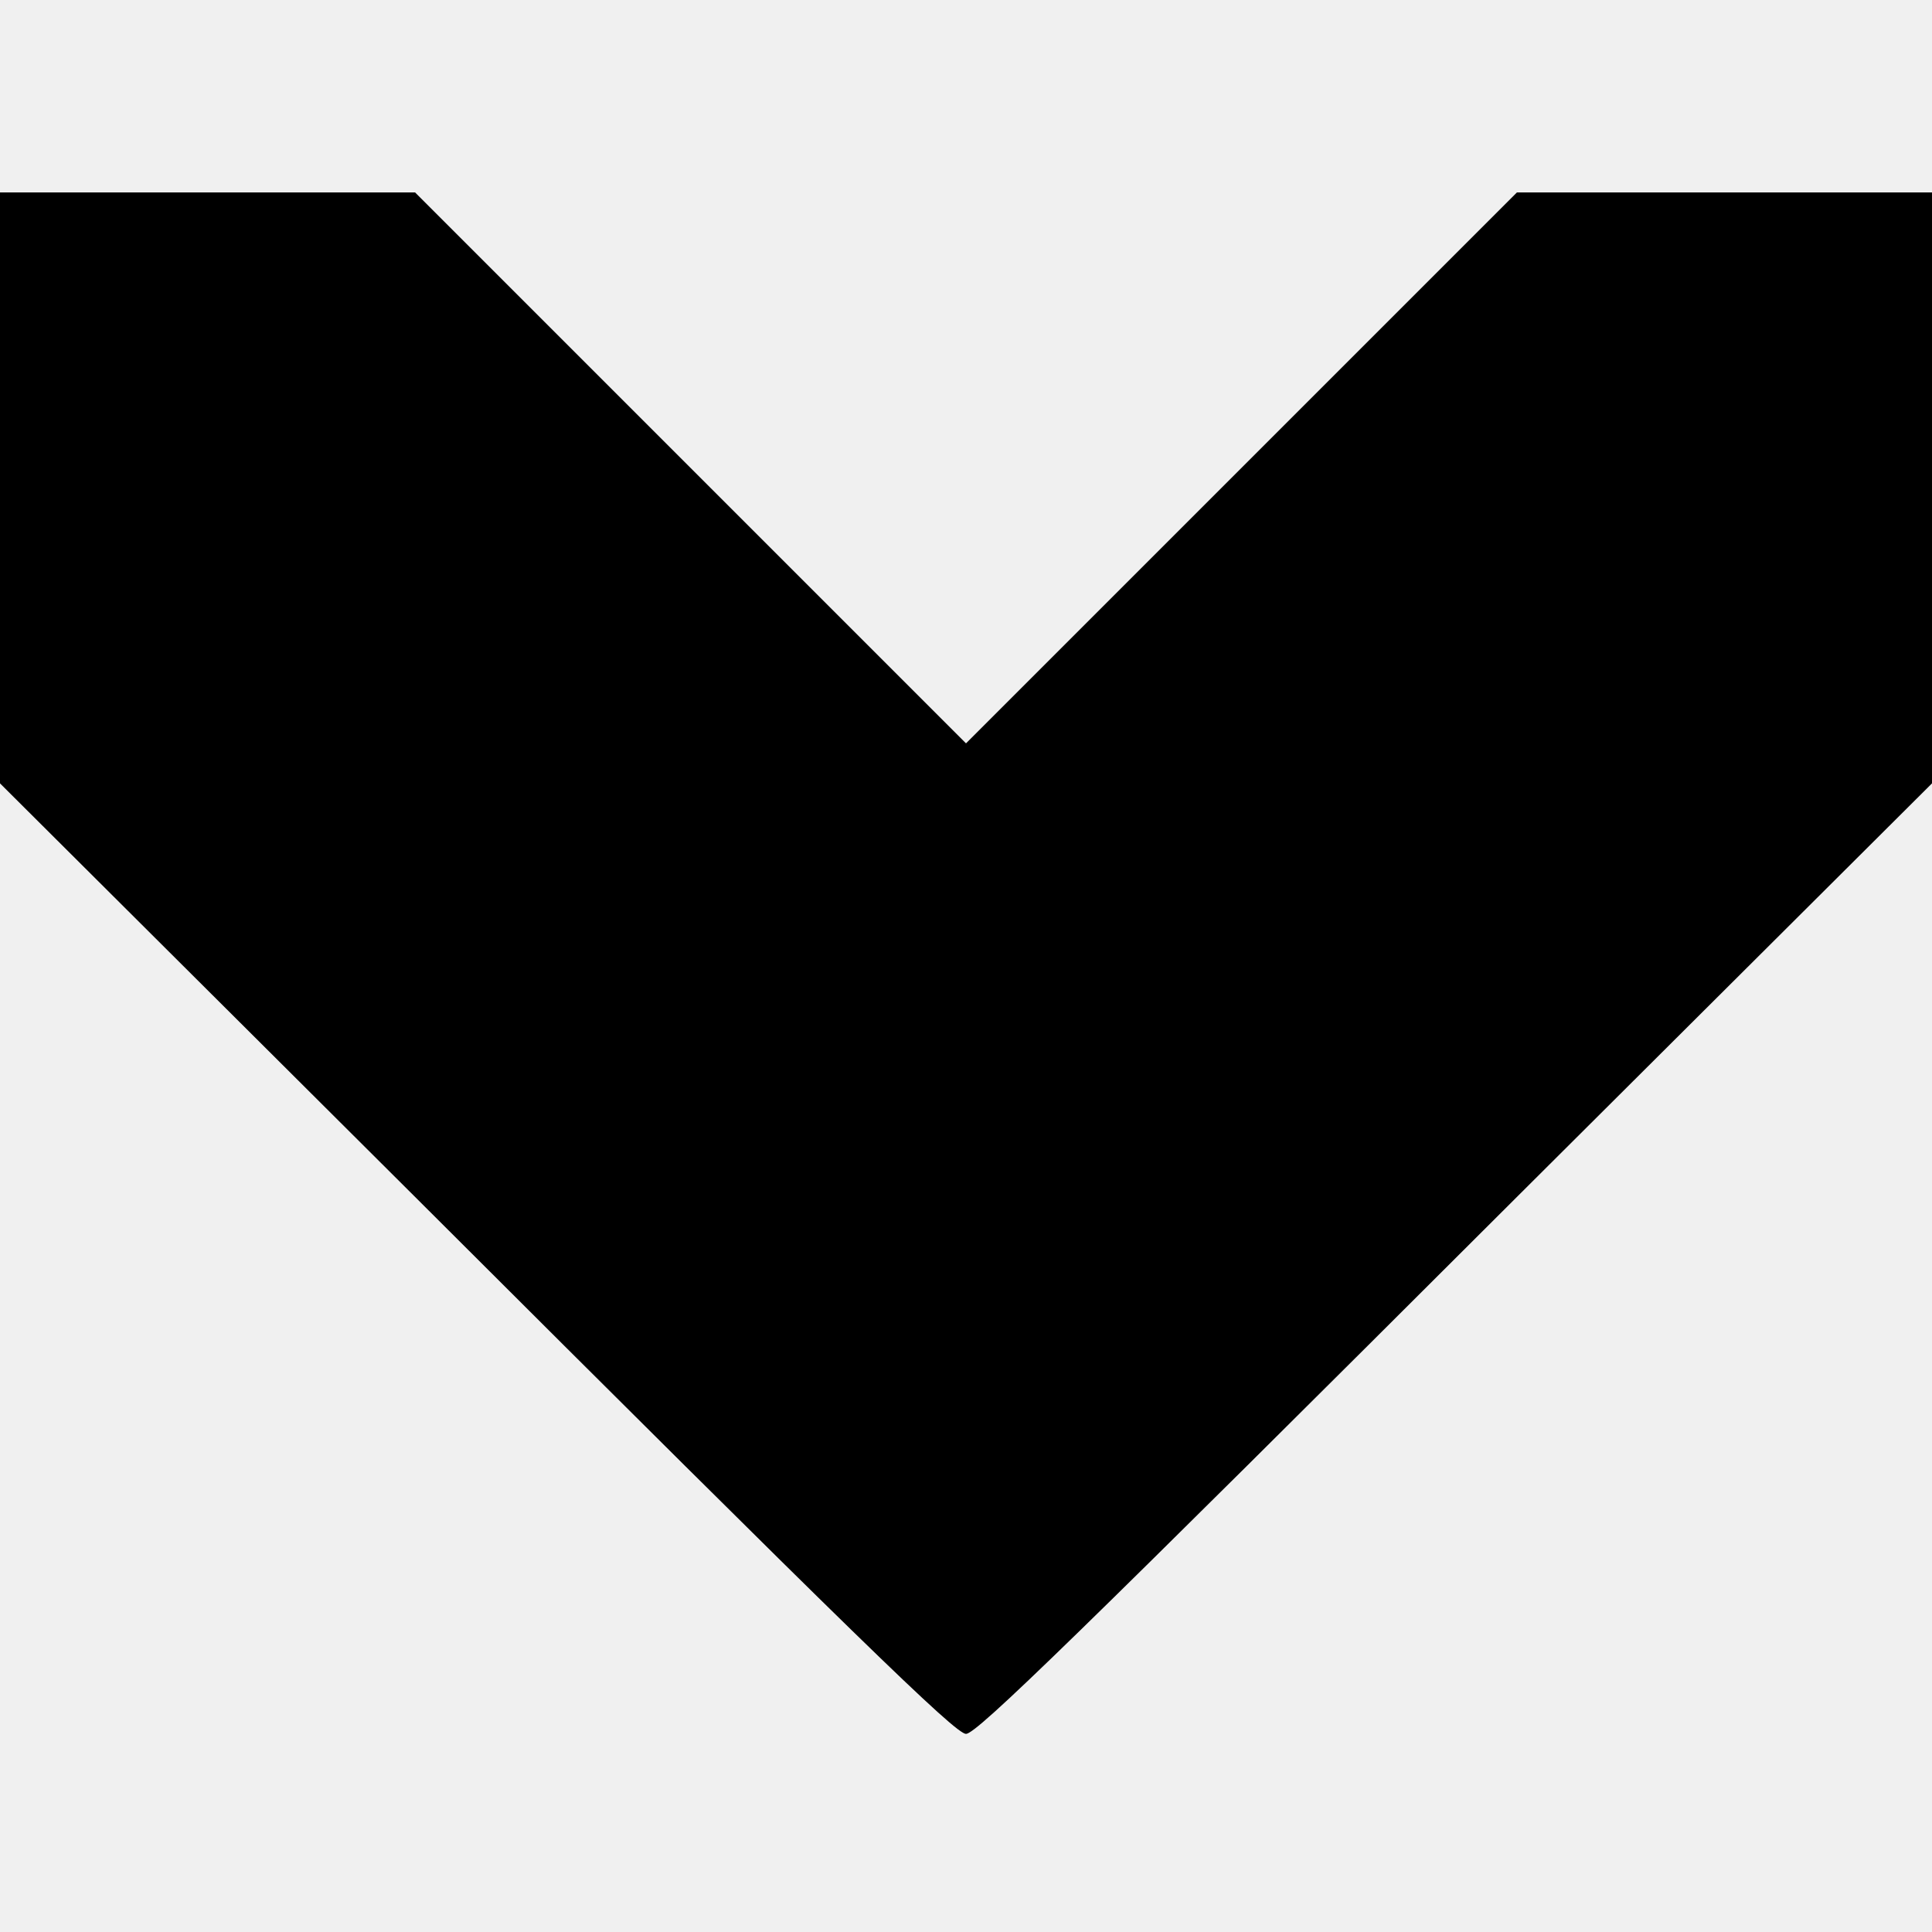
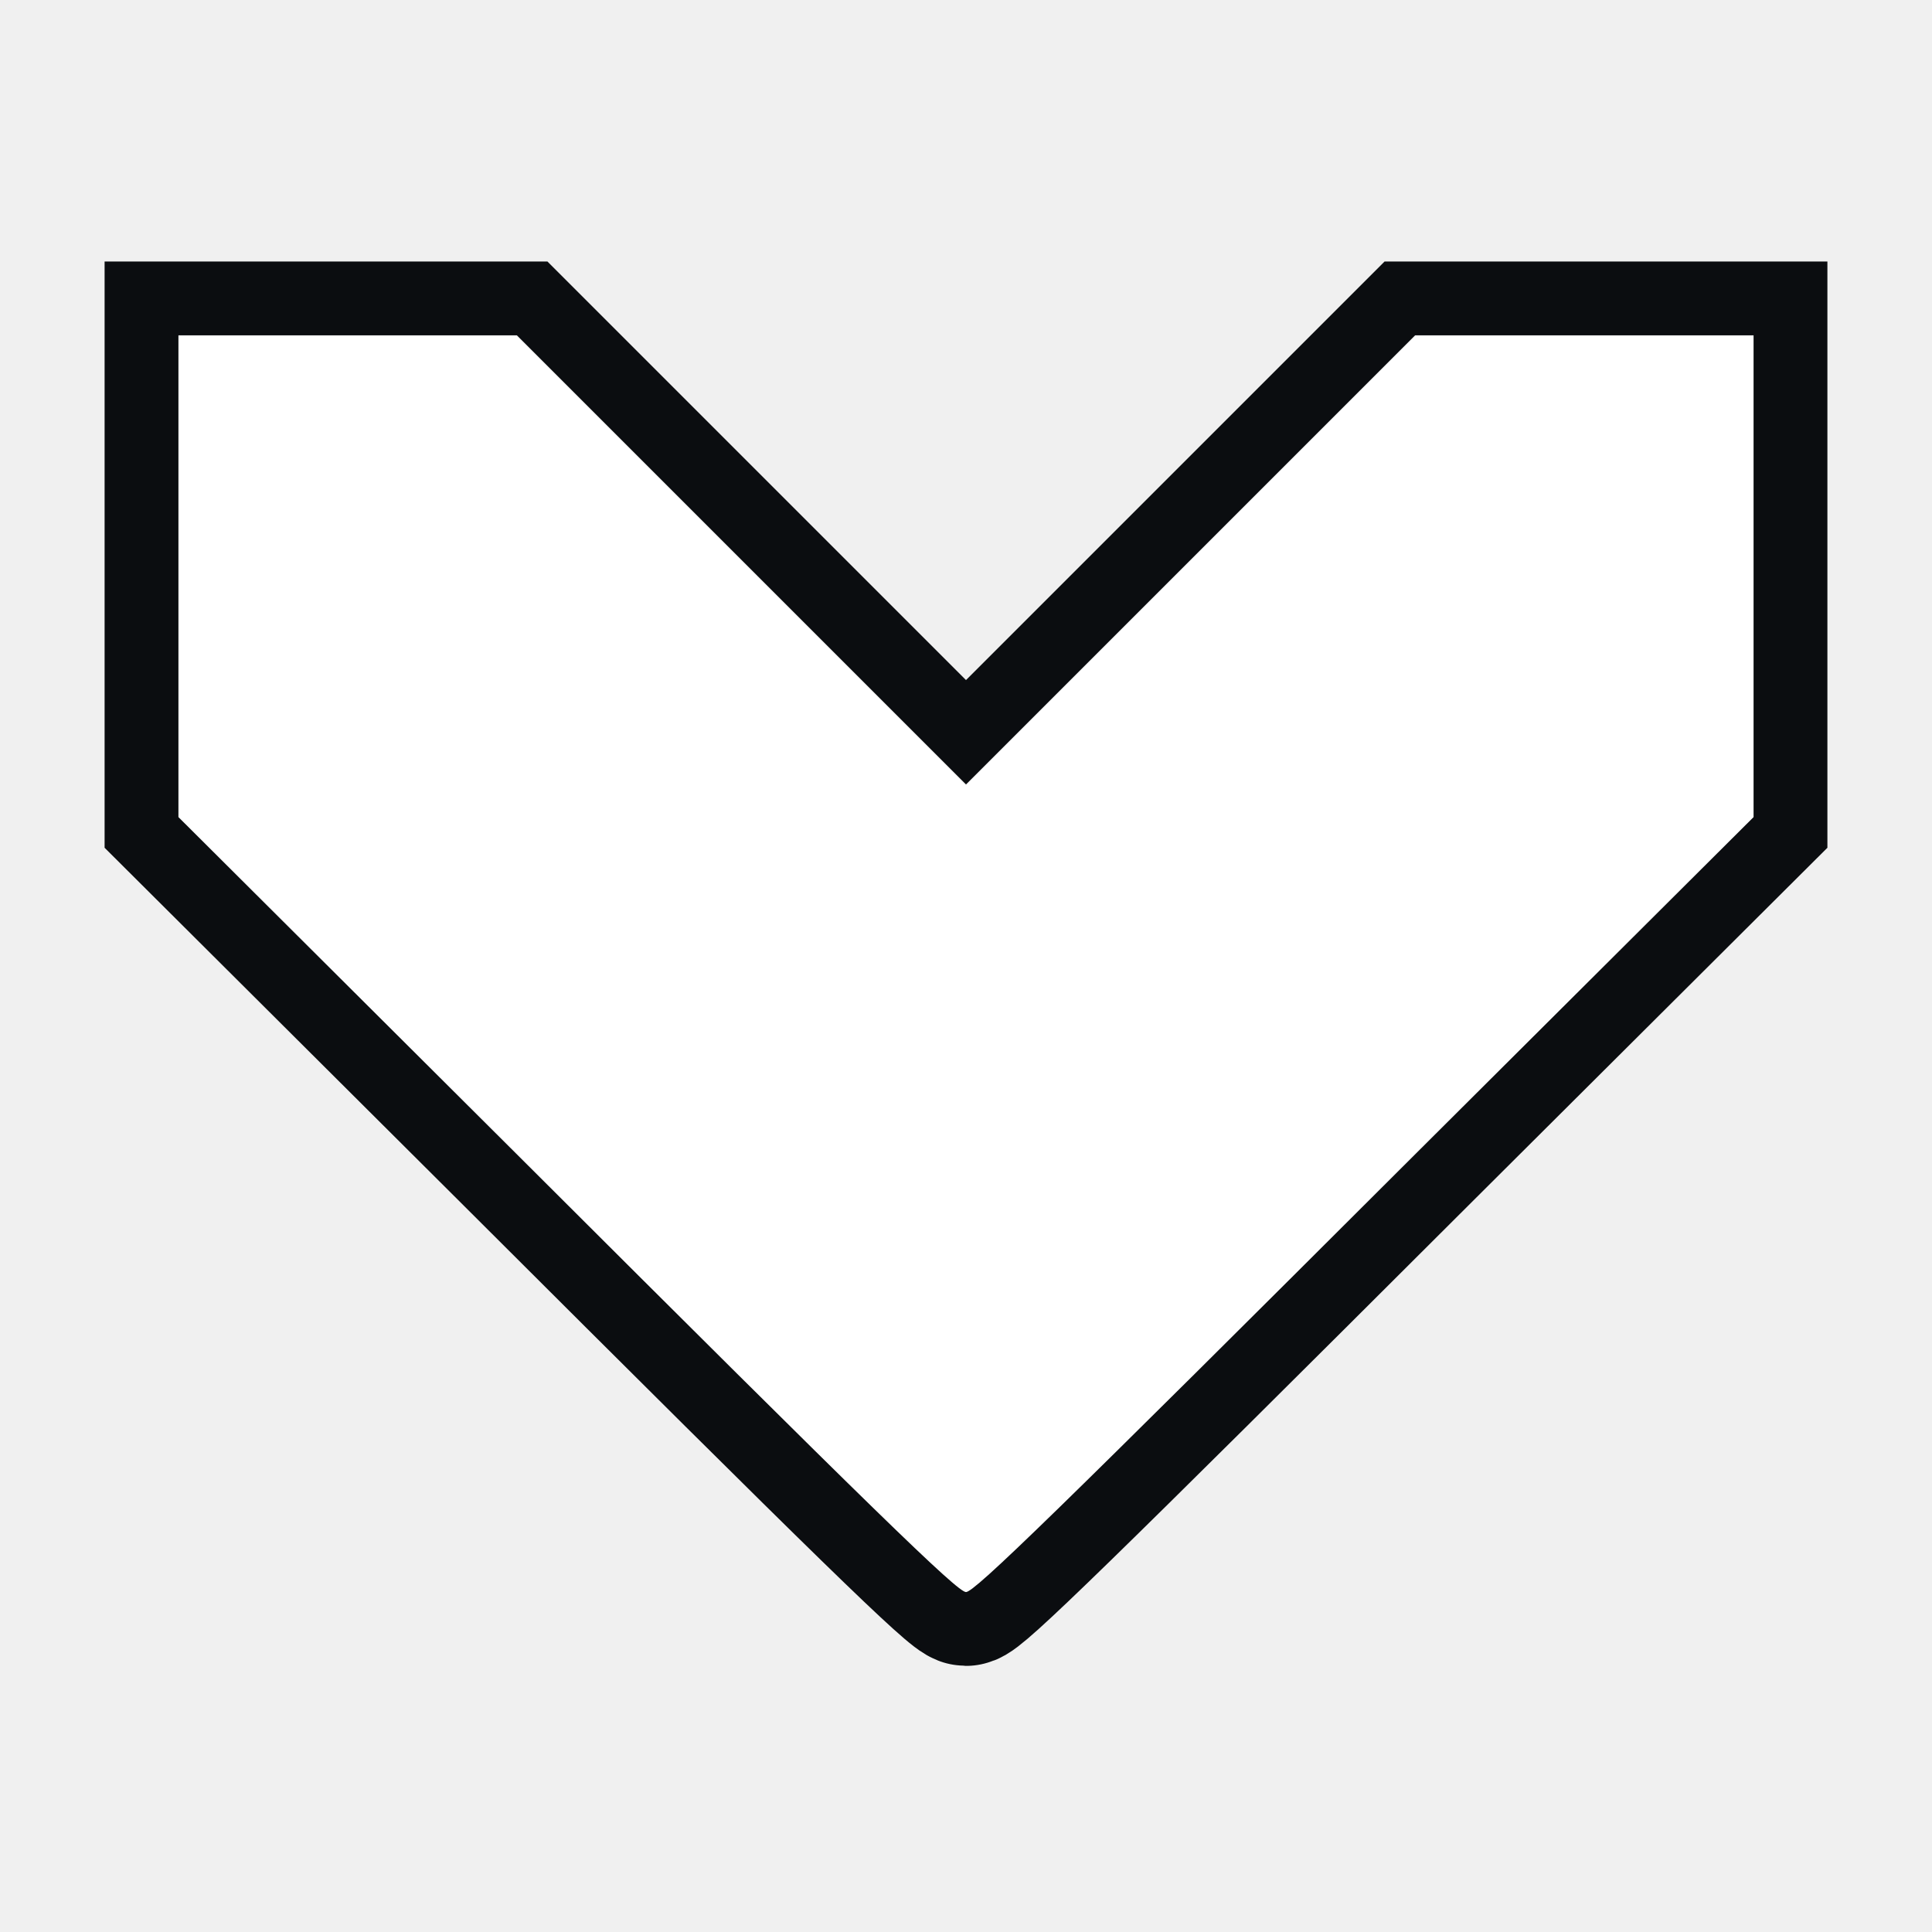
- <svg xmlns="http://www.w3.org/2000/svg" version="1.0" width="512pt" height="512pt" viewBox="0 0 512 512" preserveAspectRatio="xMidYMid meet">
-   <g transform="translate(0,512) scale(0.1,-0.1)" fill="#000000" stroke="none">
-     <path d="M0 3827 l0 -783 1098 -1094 c1171 -1169 1434 -1425 1462 -1425 28 0 291 256 1462 1425 l1098 1094 0 783 0 783 -550 0 -550 0 -730 -730 -730 -730 -730 730 -730 730 -550 0 -550 0 0 -783z" />
+ <svg xmlns="http://www.w3.org/2000/svg" viewBox="-58 -58 628 628">
+   <g transform="translate(0 512) scale(0.1 -0.1)">
+     <path d="M0 3827 l0 -783 1098 -1094 c1171 -1169 1434 -1425 1462 -1425 28 0 291 256 1462 1425 l1098 1094 0 783 0 783 -550 0 -550 0 -730 -730 -730 -730 -730 730 -730 730 -550 0 -550 0 0 -783z" fill="#ffffff" stroke="#0b0d10" stroke-linejoin="miter" stroke-miterlimit="10" stroke-width="480" paint-order="stroke fill" />
  </g>
</svg>
